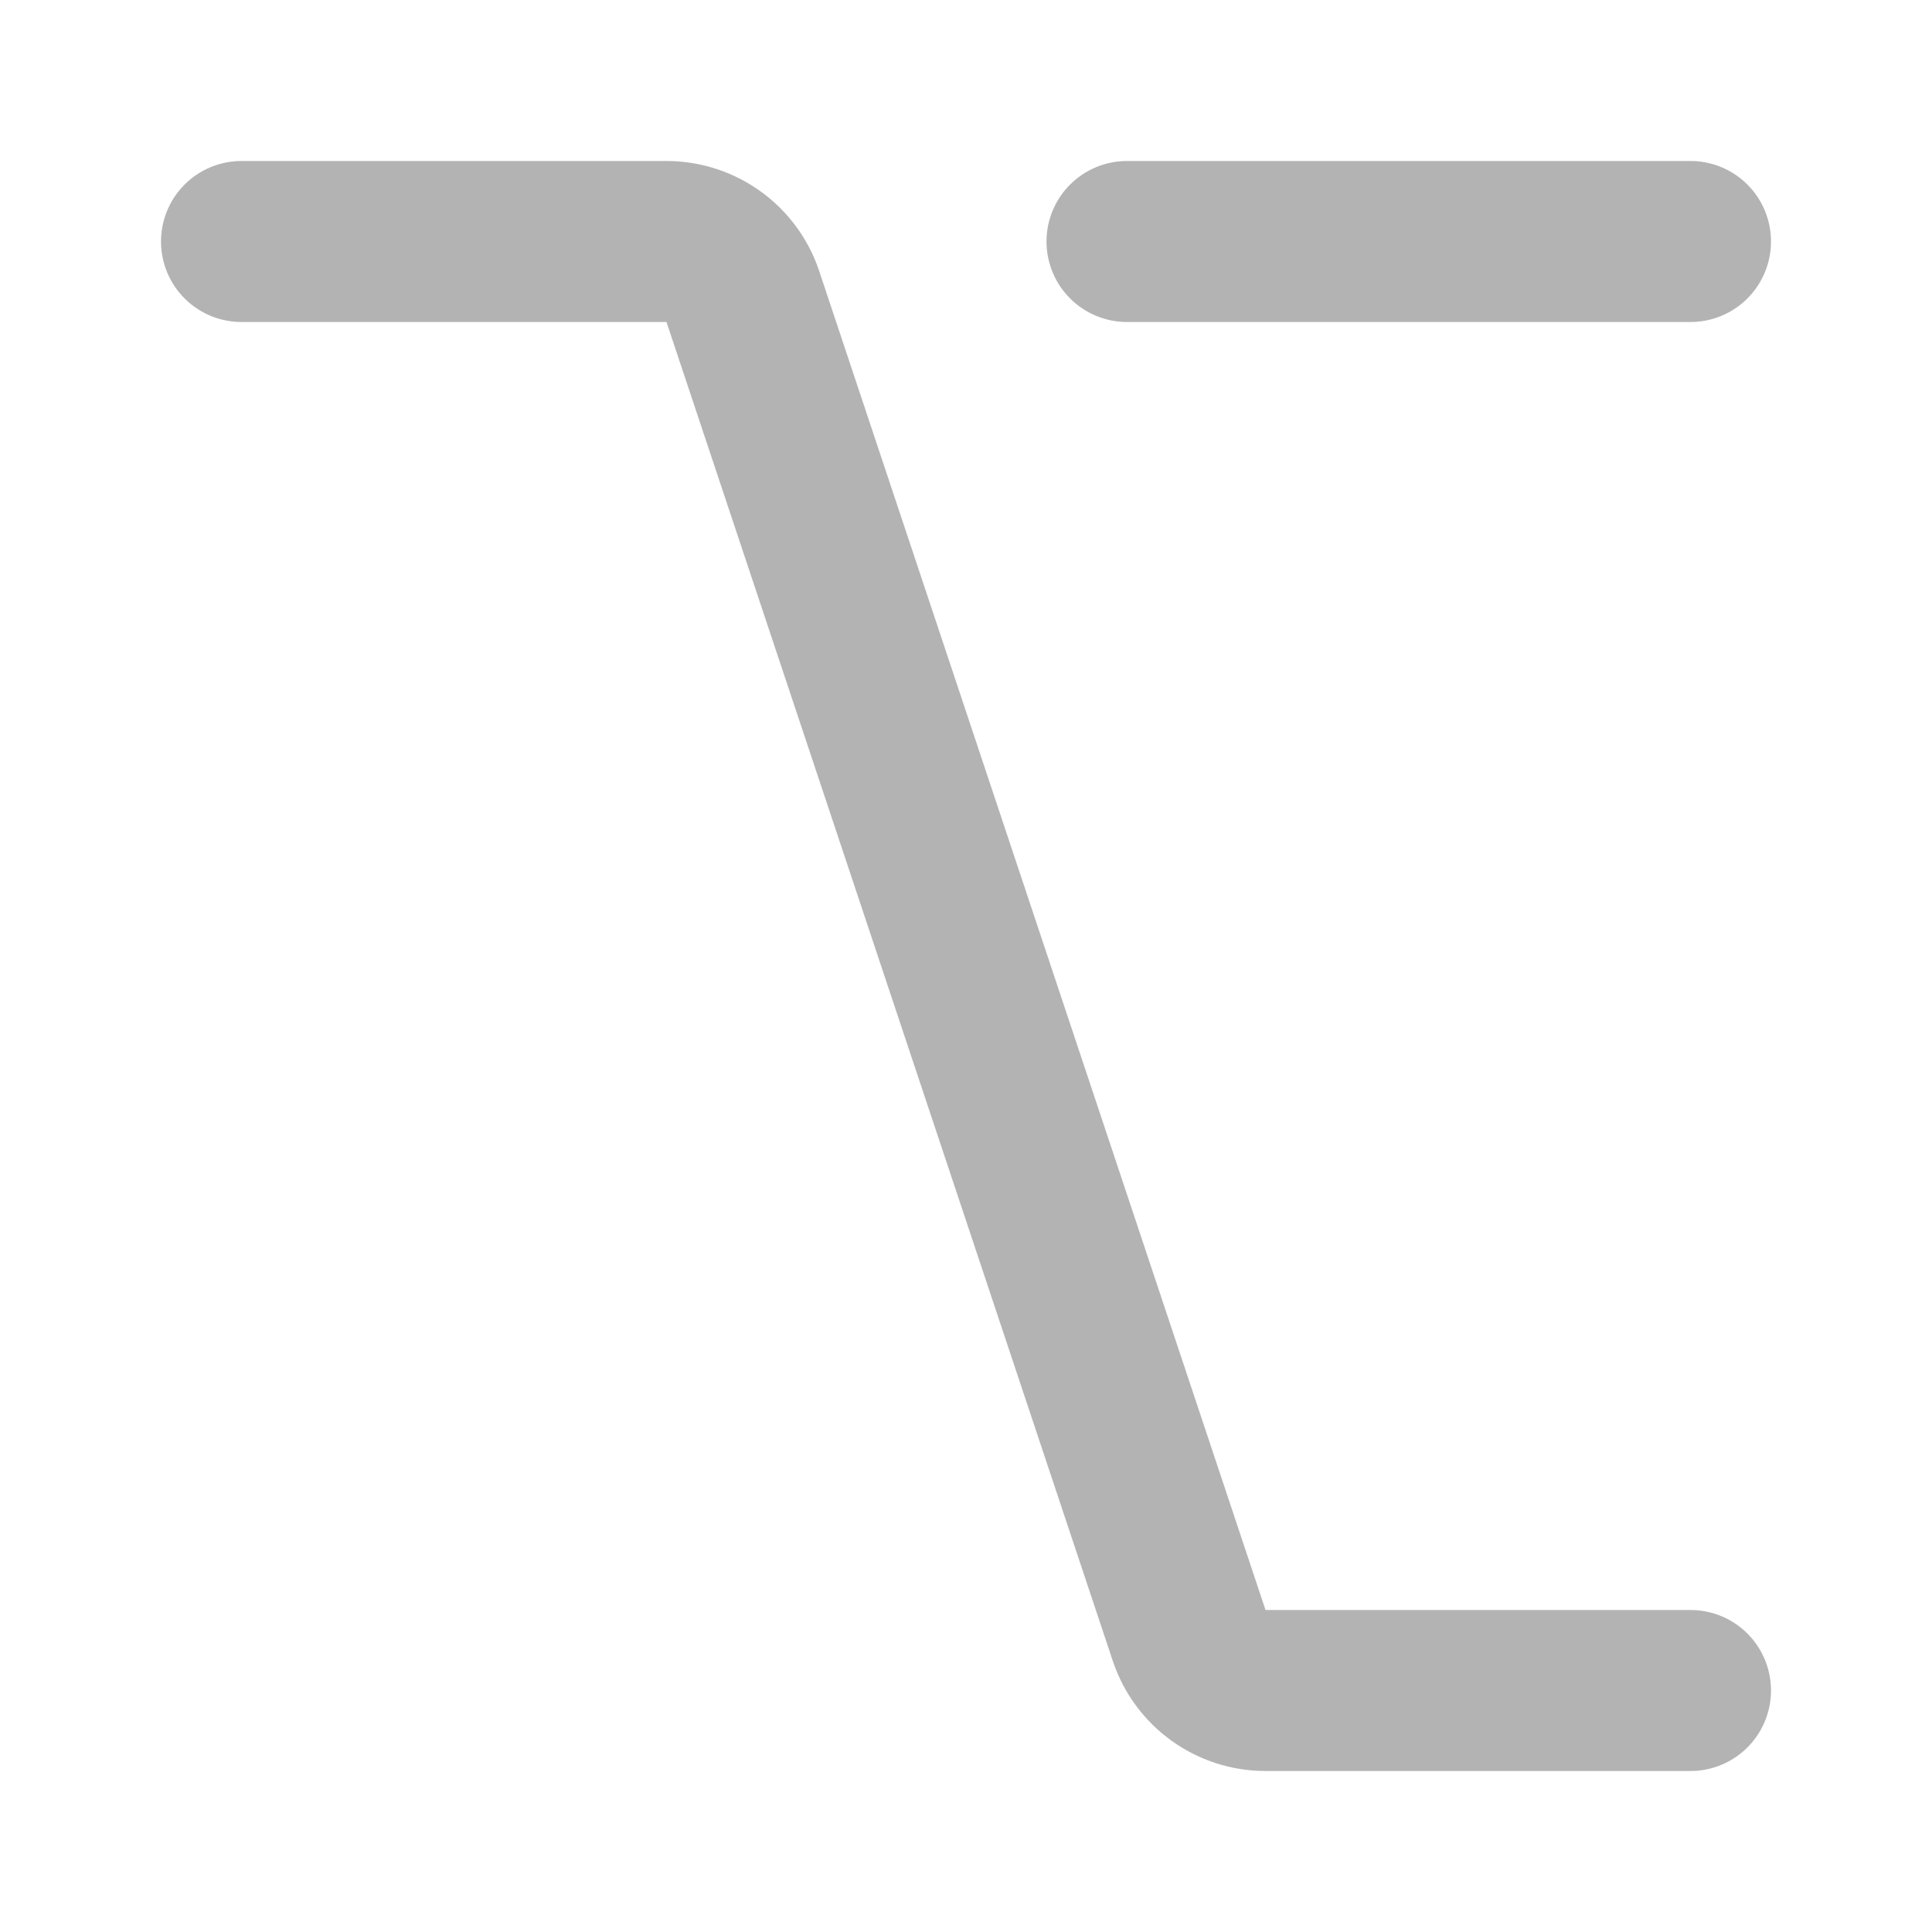
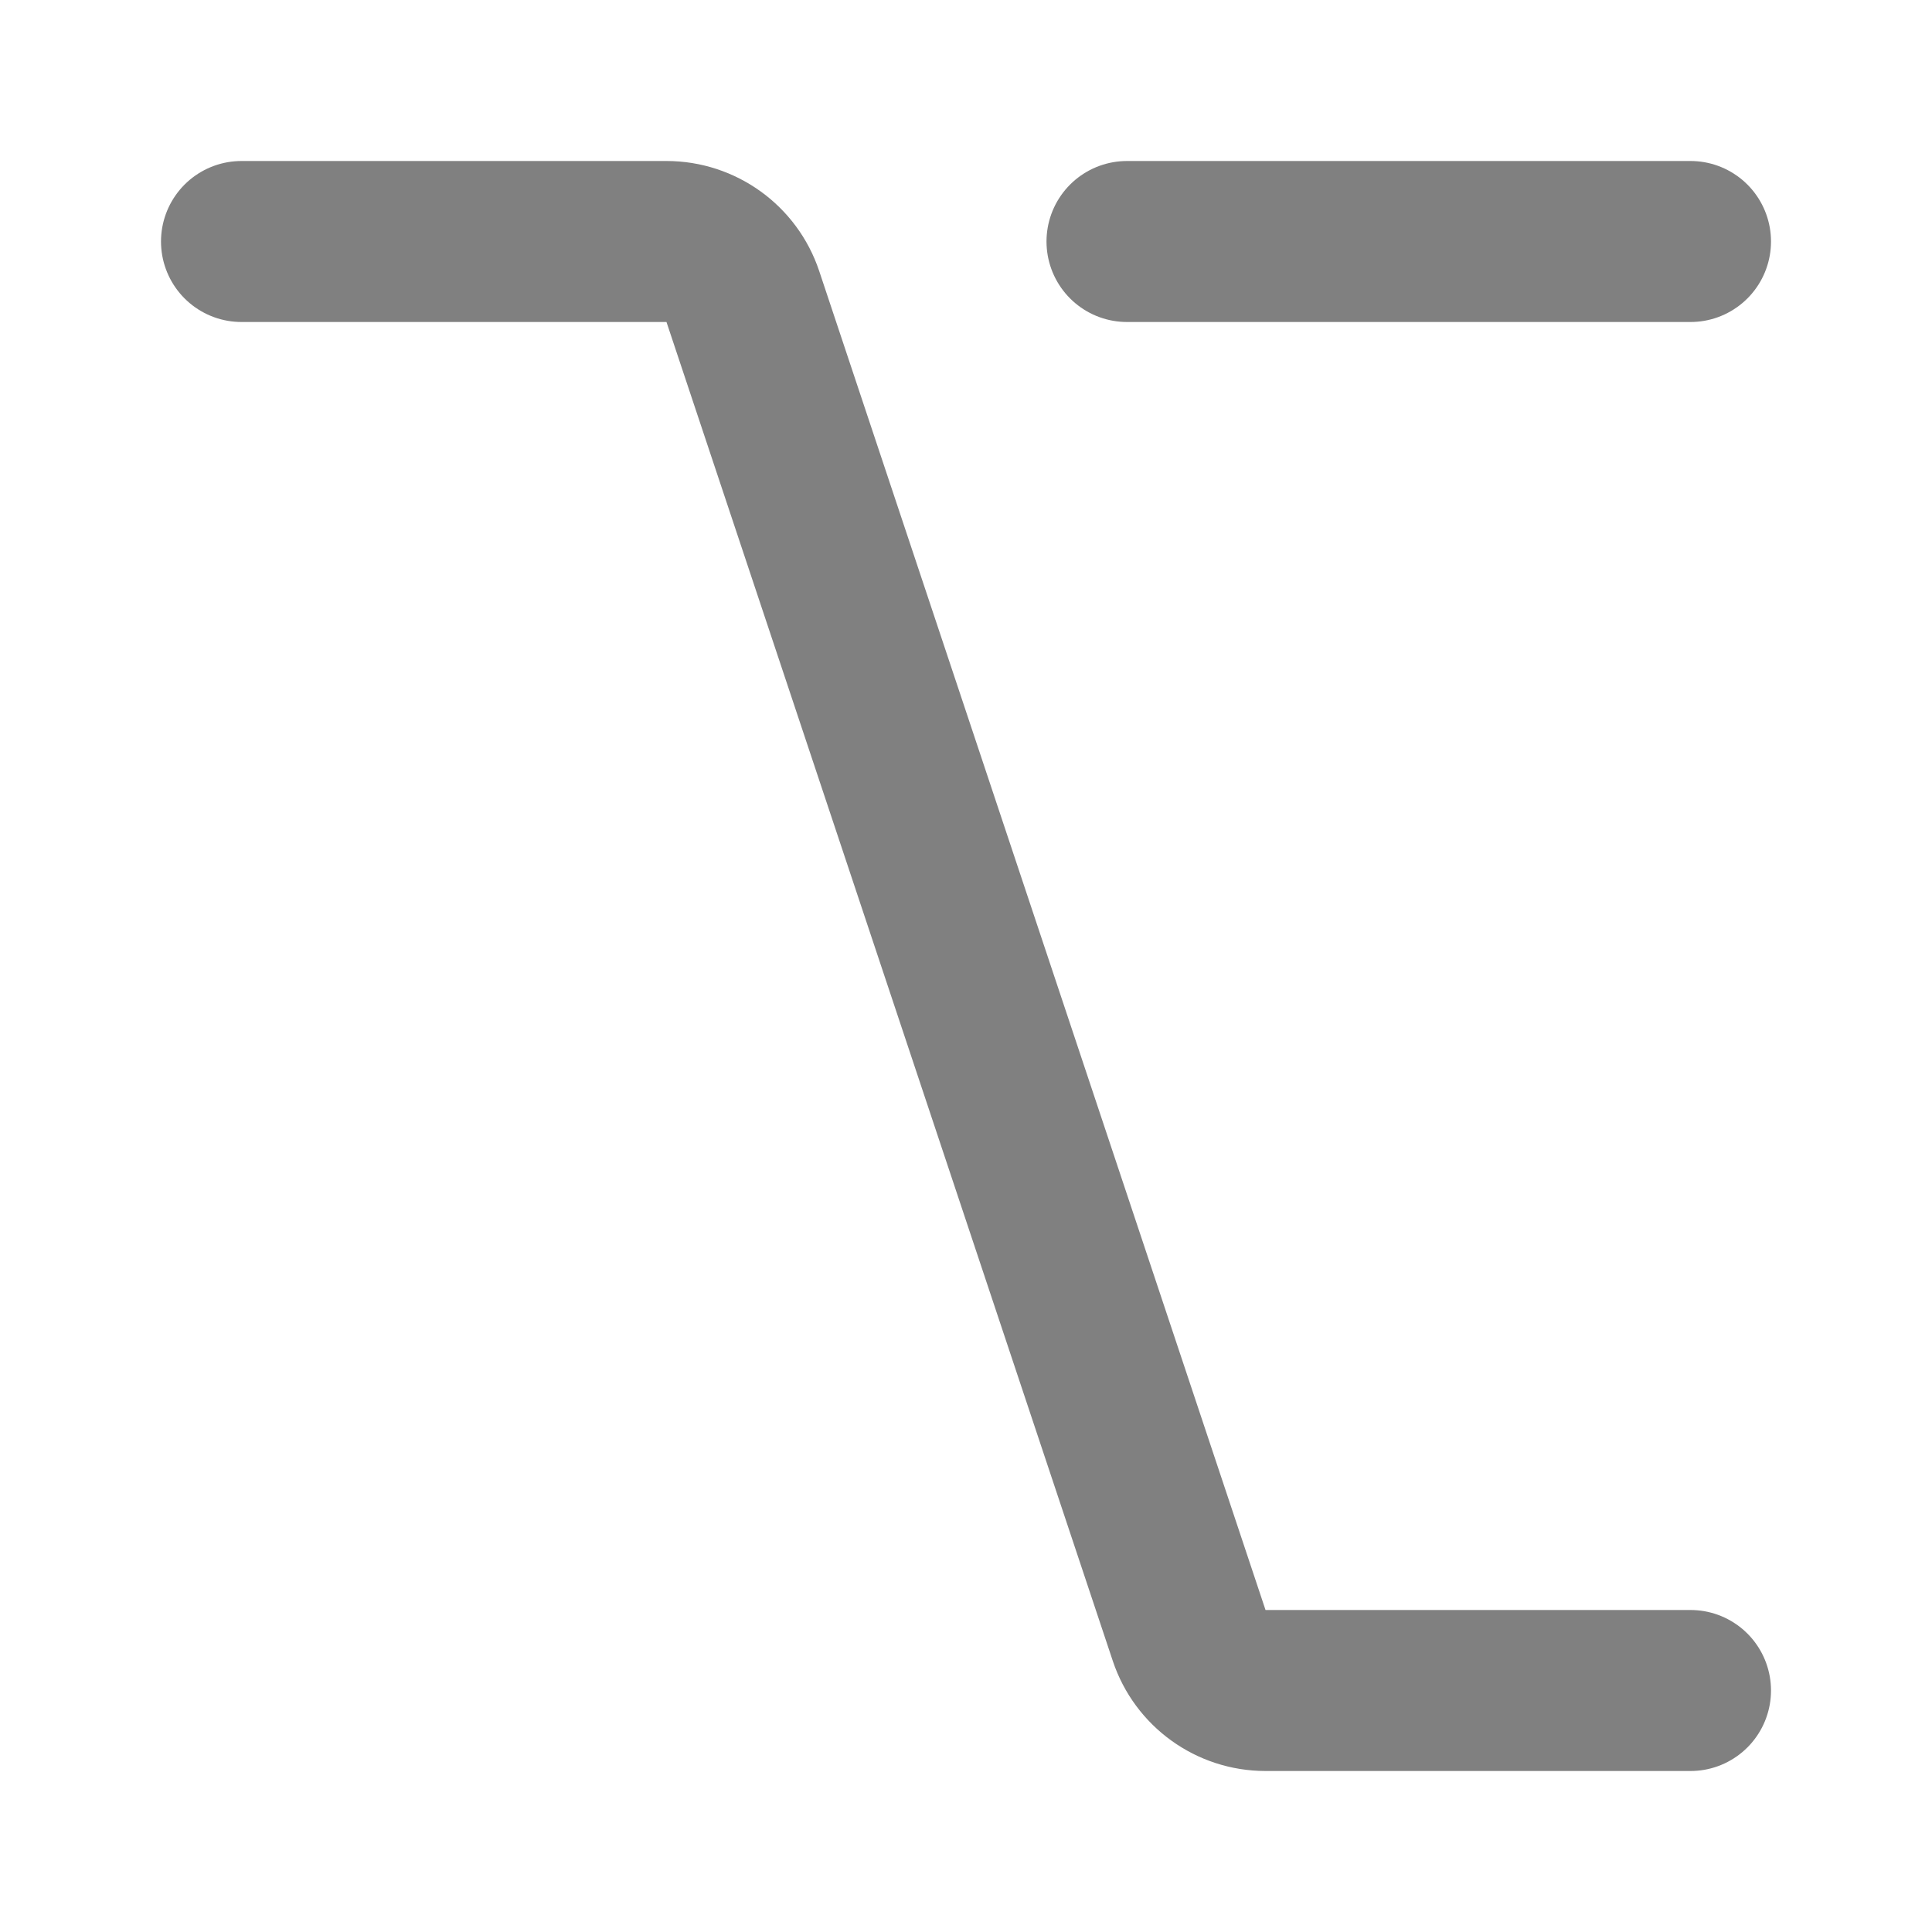
- <svg xmlns="http://www.w3.org/2000/svg" width="16" height="16" viewBox="0 0 24 24" fill="none" stroke="#b3b3b3" stroke-width="2" stroke-linecap="round" stroke-linejoin="round">
+ <svg xmlns="http://www.w3.org/2000/svg" width="16" height="16" viewBox="0 0 24 24" fill="none" stroke="#808080" stroke-width="2" stroke-linecap="round" stroke-linejoin="round">
  <path d="M14 3h7" />
  <path d="M3 3h5.28a1 1 0 0 1 .948.684l5.544 16.632a1 1 0 0 0 .949.684H21" />
</svg>
